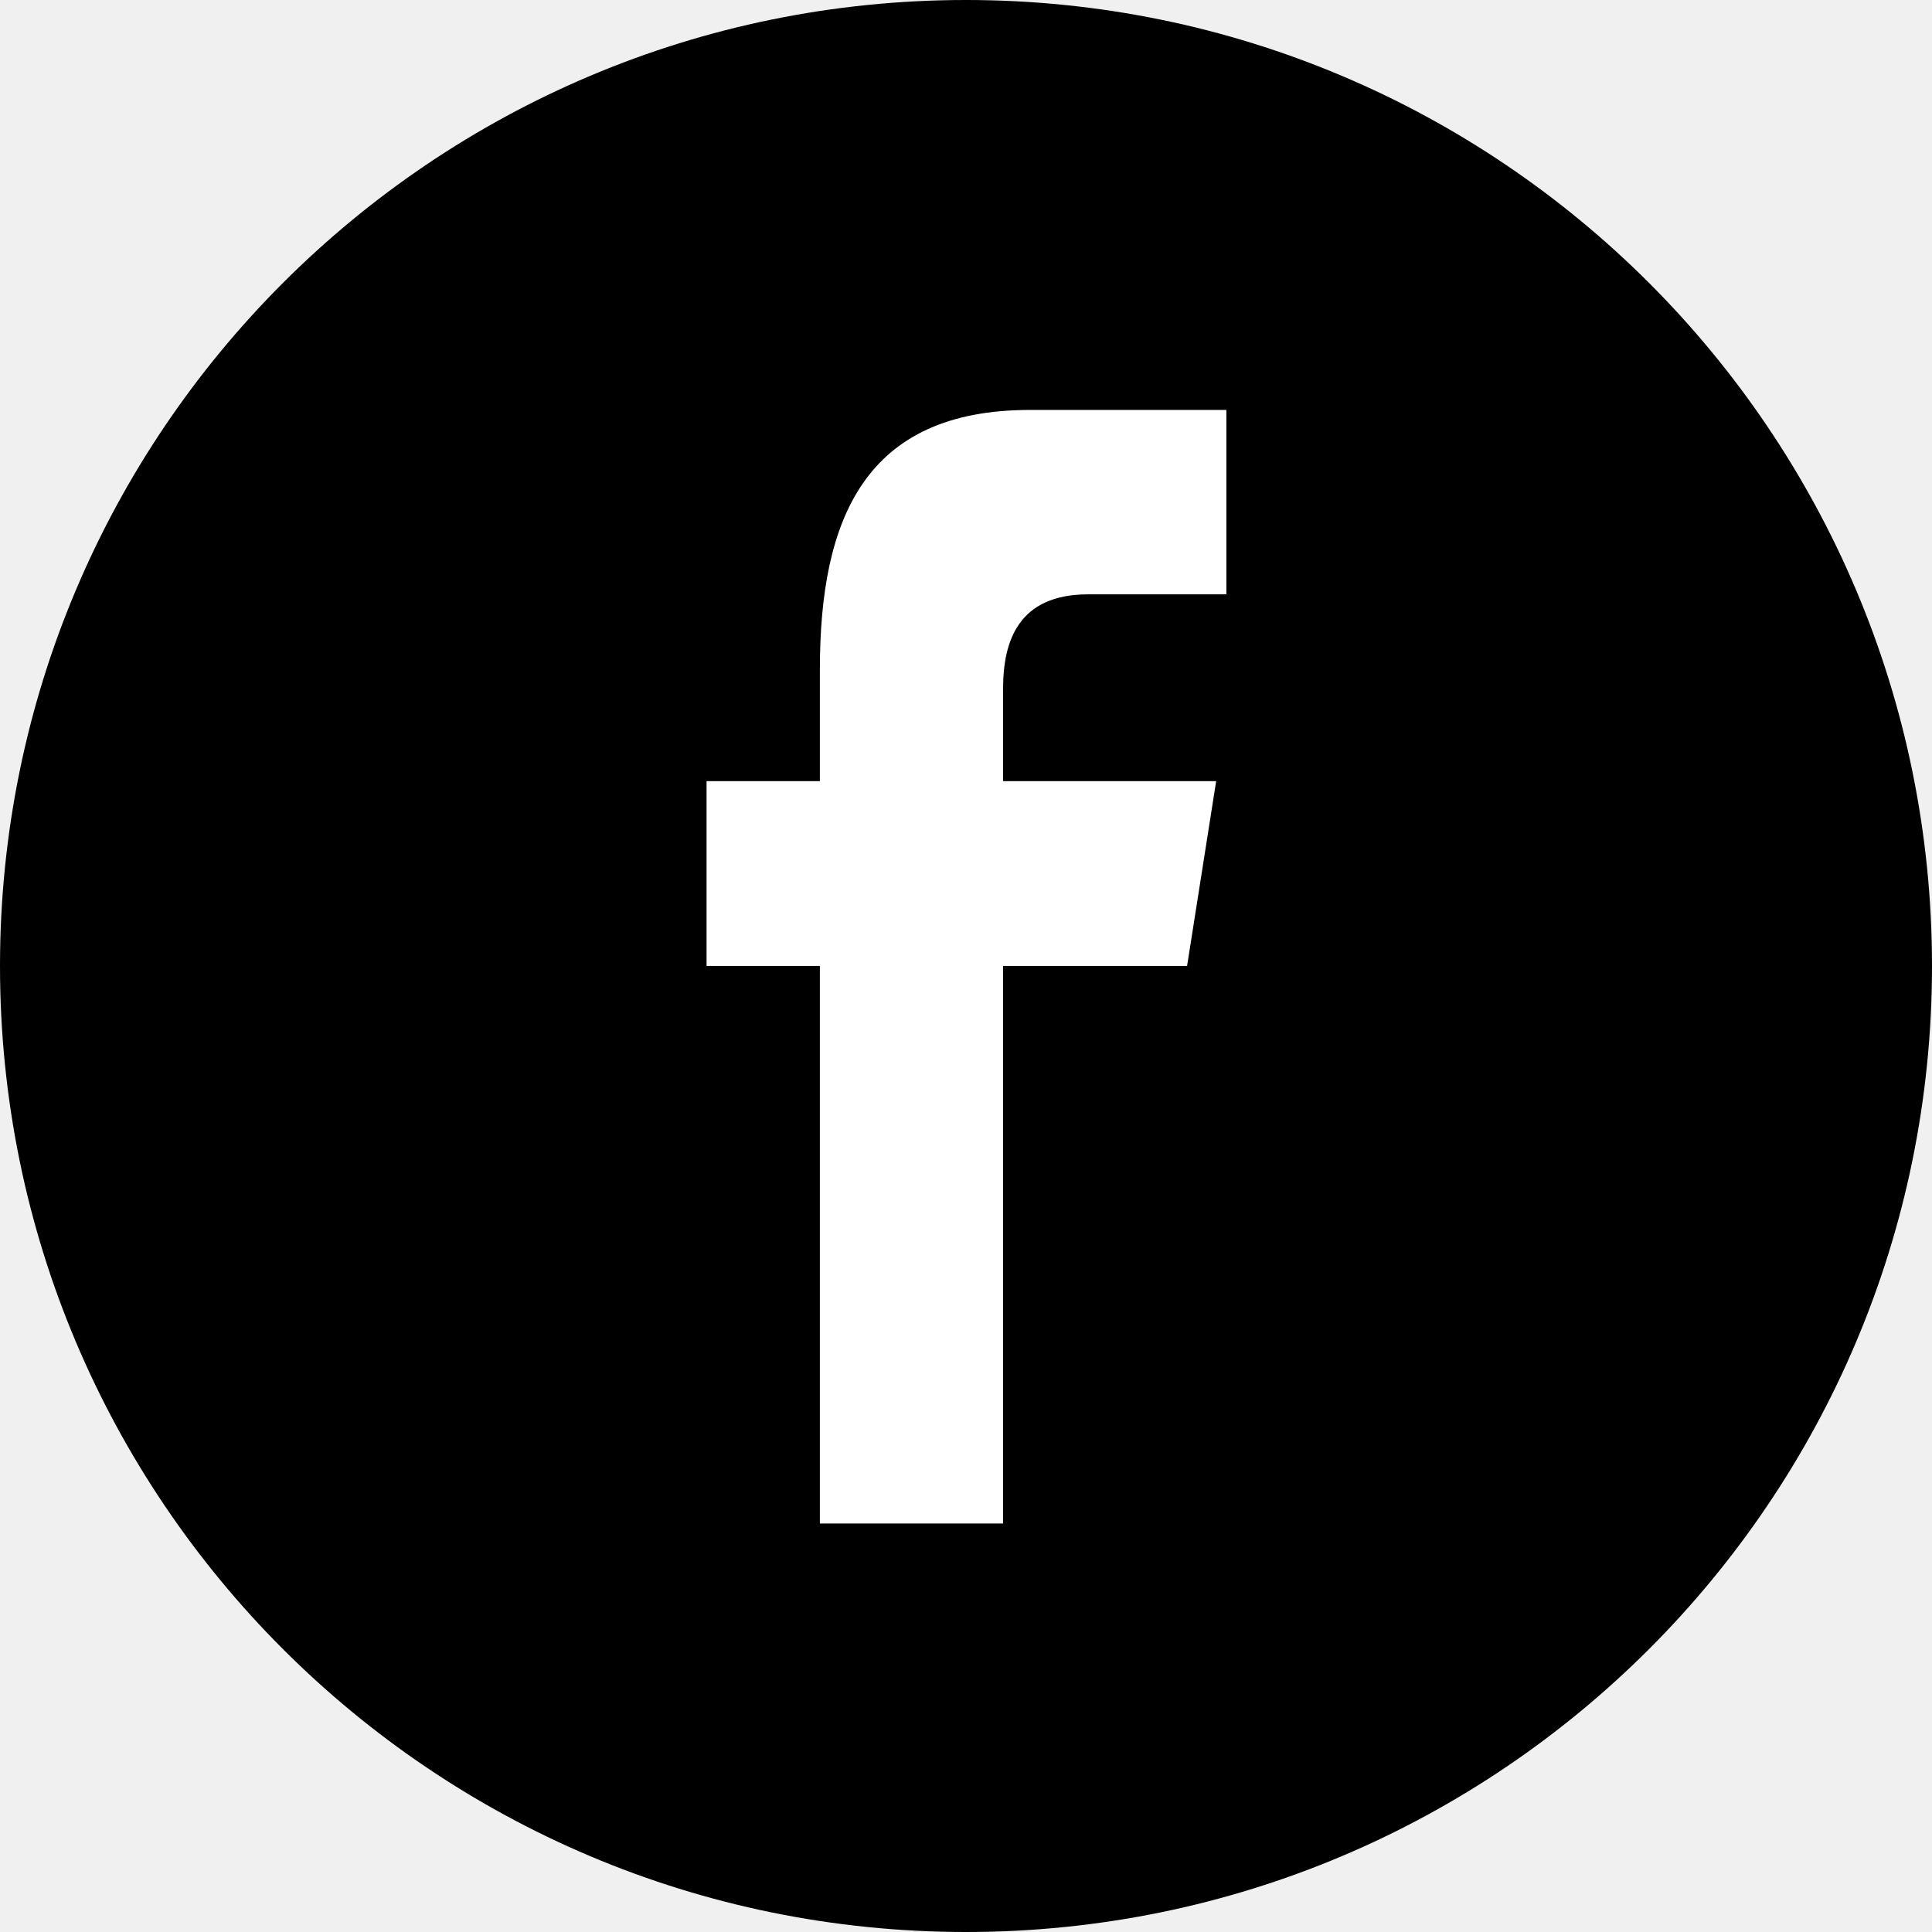
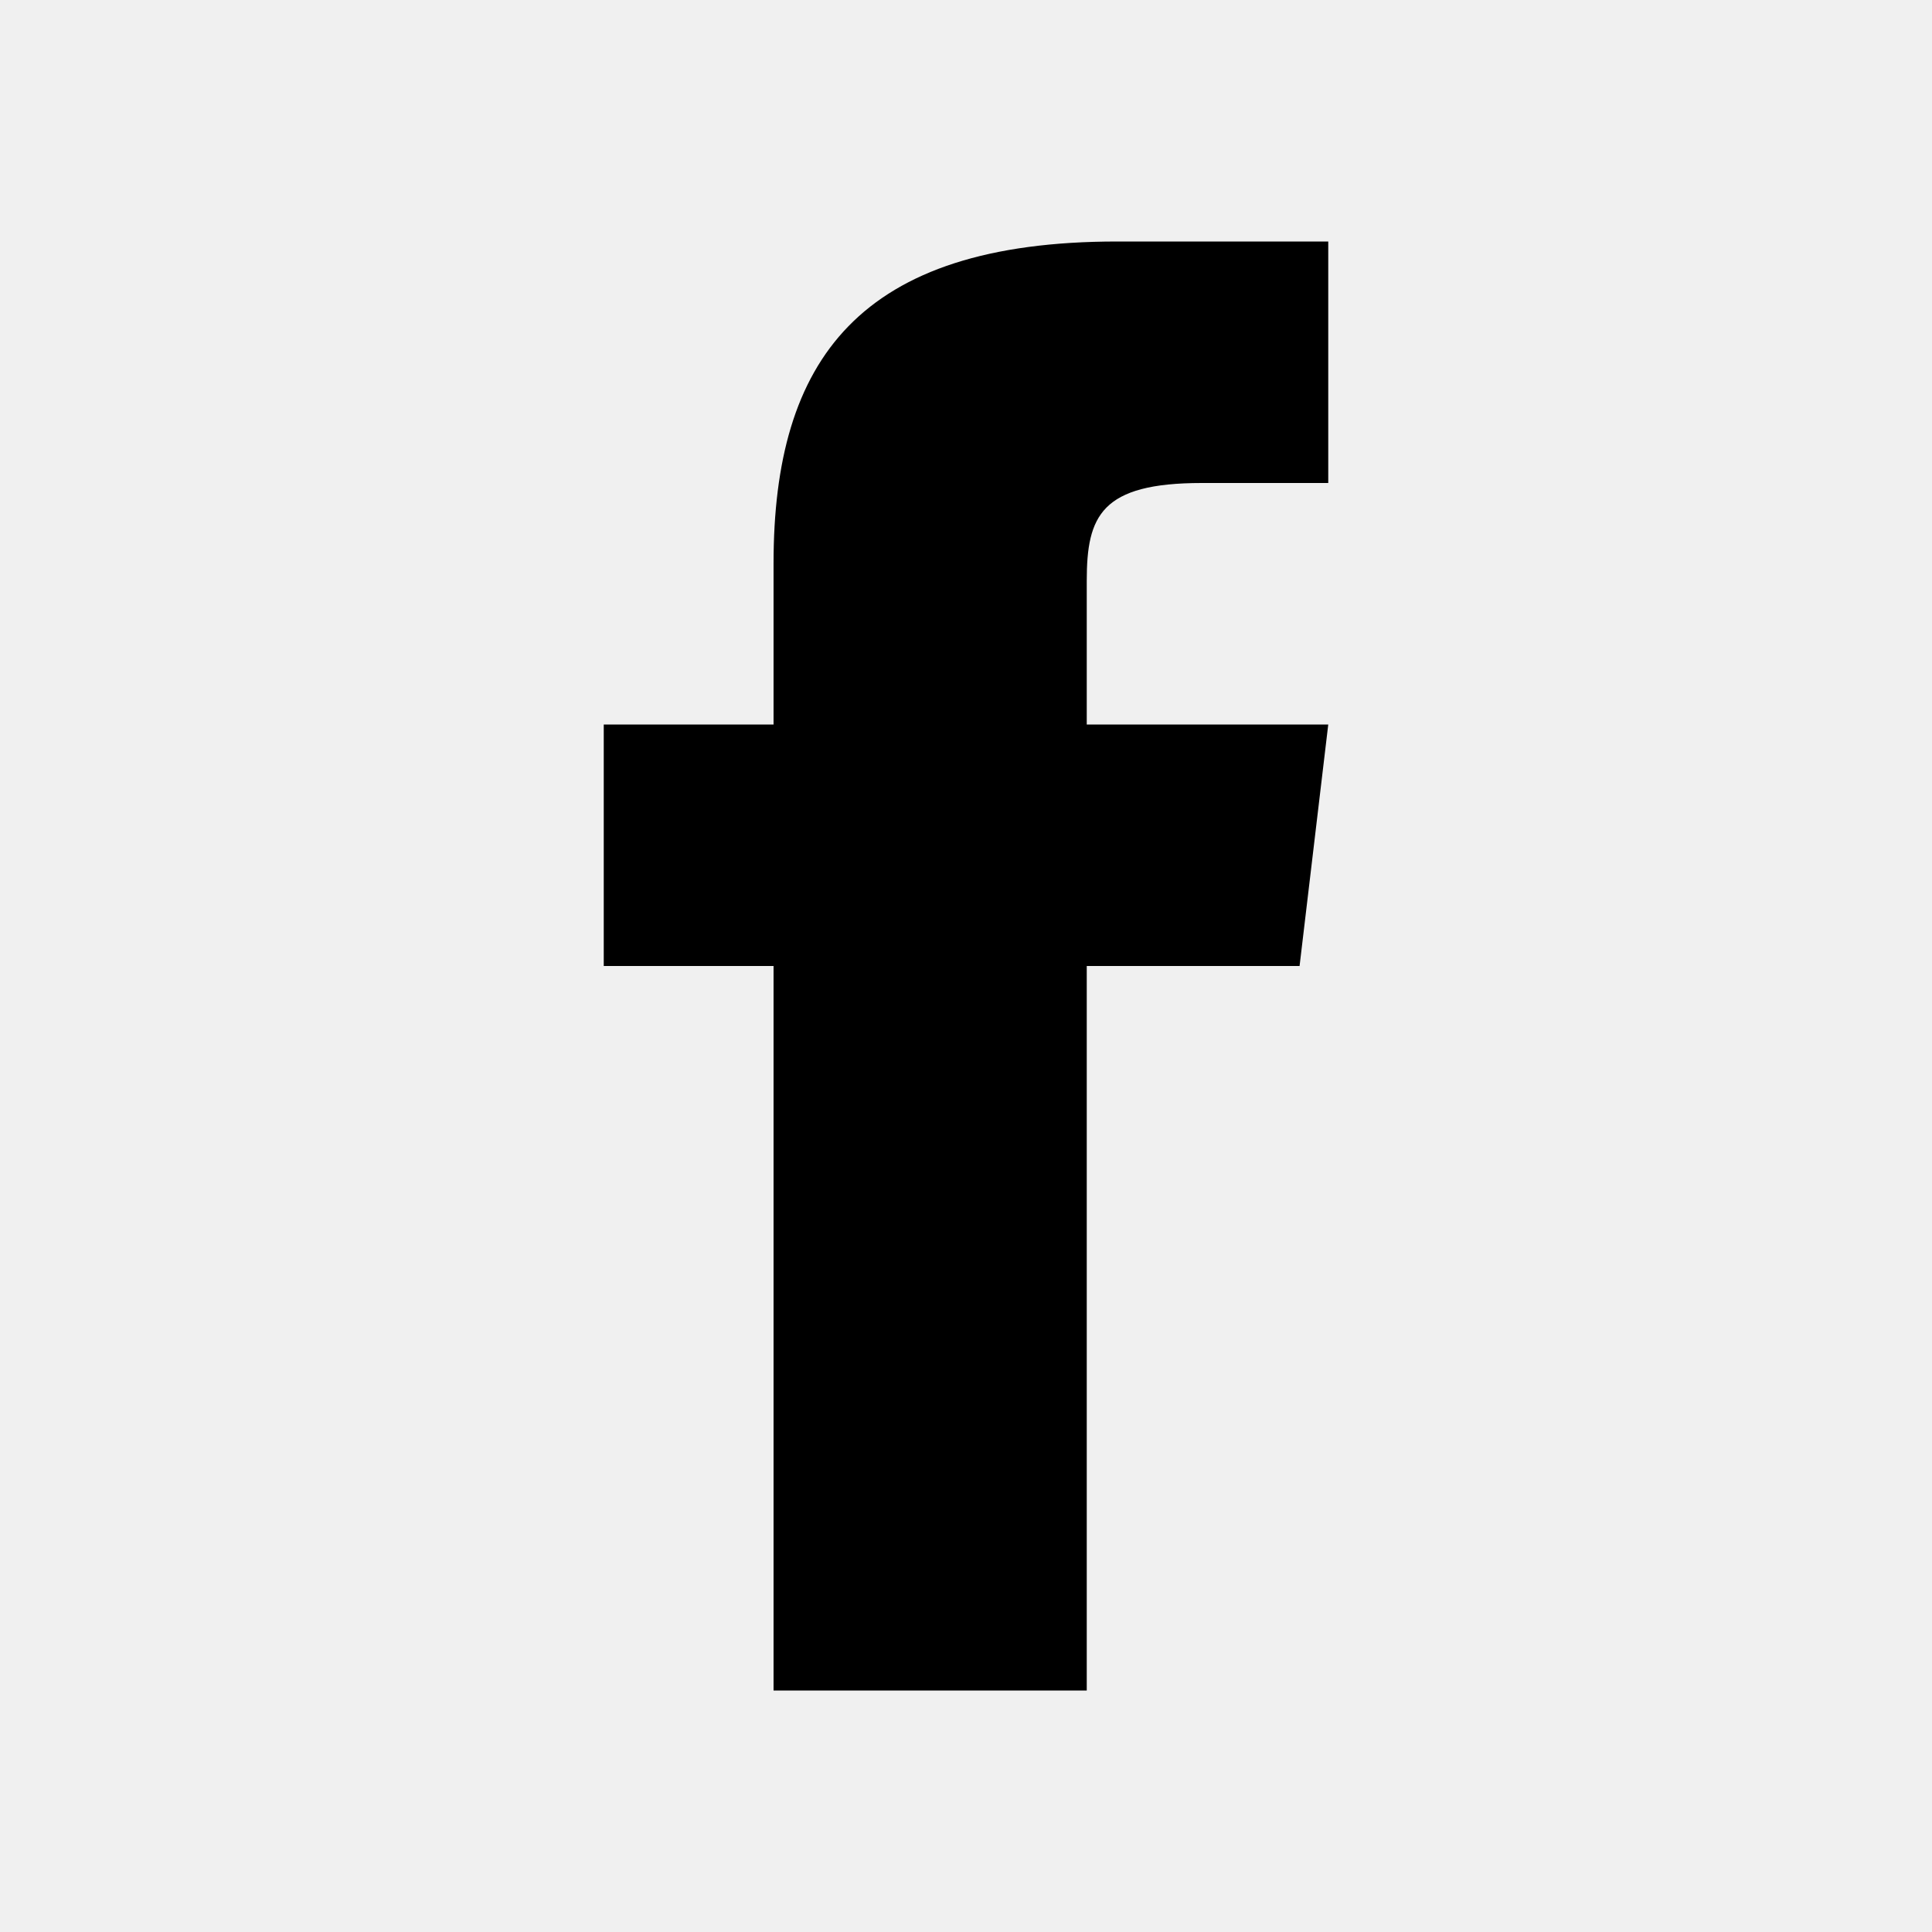
- <svg xmlns="http://www.w3.org/2000/svg" height="60px" version="1.1" viewBox="0 0 60 60" width="60px">
-   <defs />
-   <g fill="none" fill-rule="evenodd" id="black" stroke="none" stroke-width="1">
-     <g id="facebook">
-       <path d="M30,60 C46.569,60 60,46.569 60,30 C60,13.431 46.569,0 30,0 C13.431,0 0,13.431 0,30 C0,46.569 13.431,60 30,60 Z" fill="#000000" id="Facebook" />
-       <path d="M25.462,47.314 L25.462,29.999 L21.943,29.999 L21.943,24.259 L25.462,24.259 L25.462,20.788 C25.462,16.107 26.862,12.731 31.988,12.731 L38.086,12.731 L38.086,18.458 L33.792,18.458 C31.642,18.458 31.152,19.887 31.152,21.384 L31.152,24.259 L37.769,24.259 L36.866,29.999 L31.152,29.999 L31.152,47.314 L25.462,47.314 Z" fill="#FFFFFF" />
-     </g>
-   </g>
+ <svg xmlns="http://www.w3.org/2000/svg" height="512px" id="Layer_1" style="enable-background:new 0 0 512 512;" version="1.1" viewBox="0 0 512 512" width="512px" xml:space="preserve">
+   <path d="M288,192v-38.1c0-17.2,3.8-25.9,30.5-25.9H352V64h-55.9c-68.5,0-91.1,31.4-91.1,85.3V192h-45v64h45v192h83V256h56.4l7.6-64  H288z" />
</svg>
